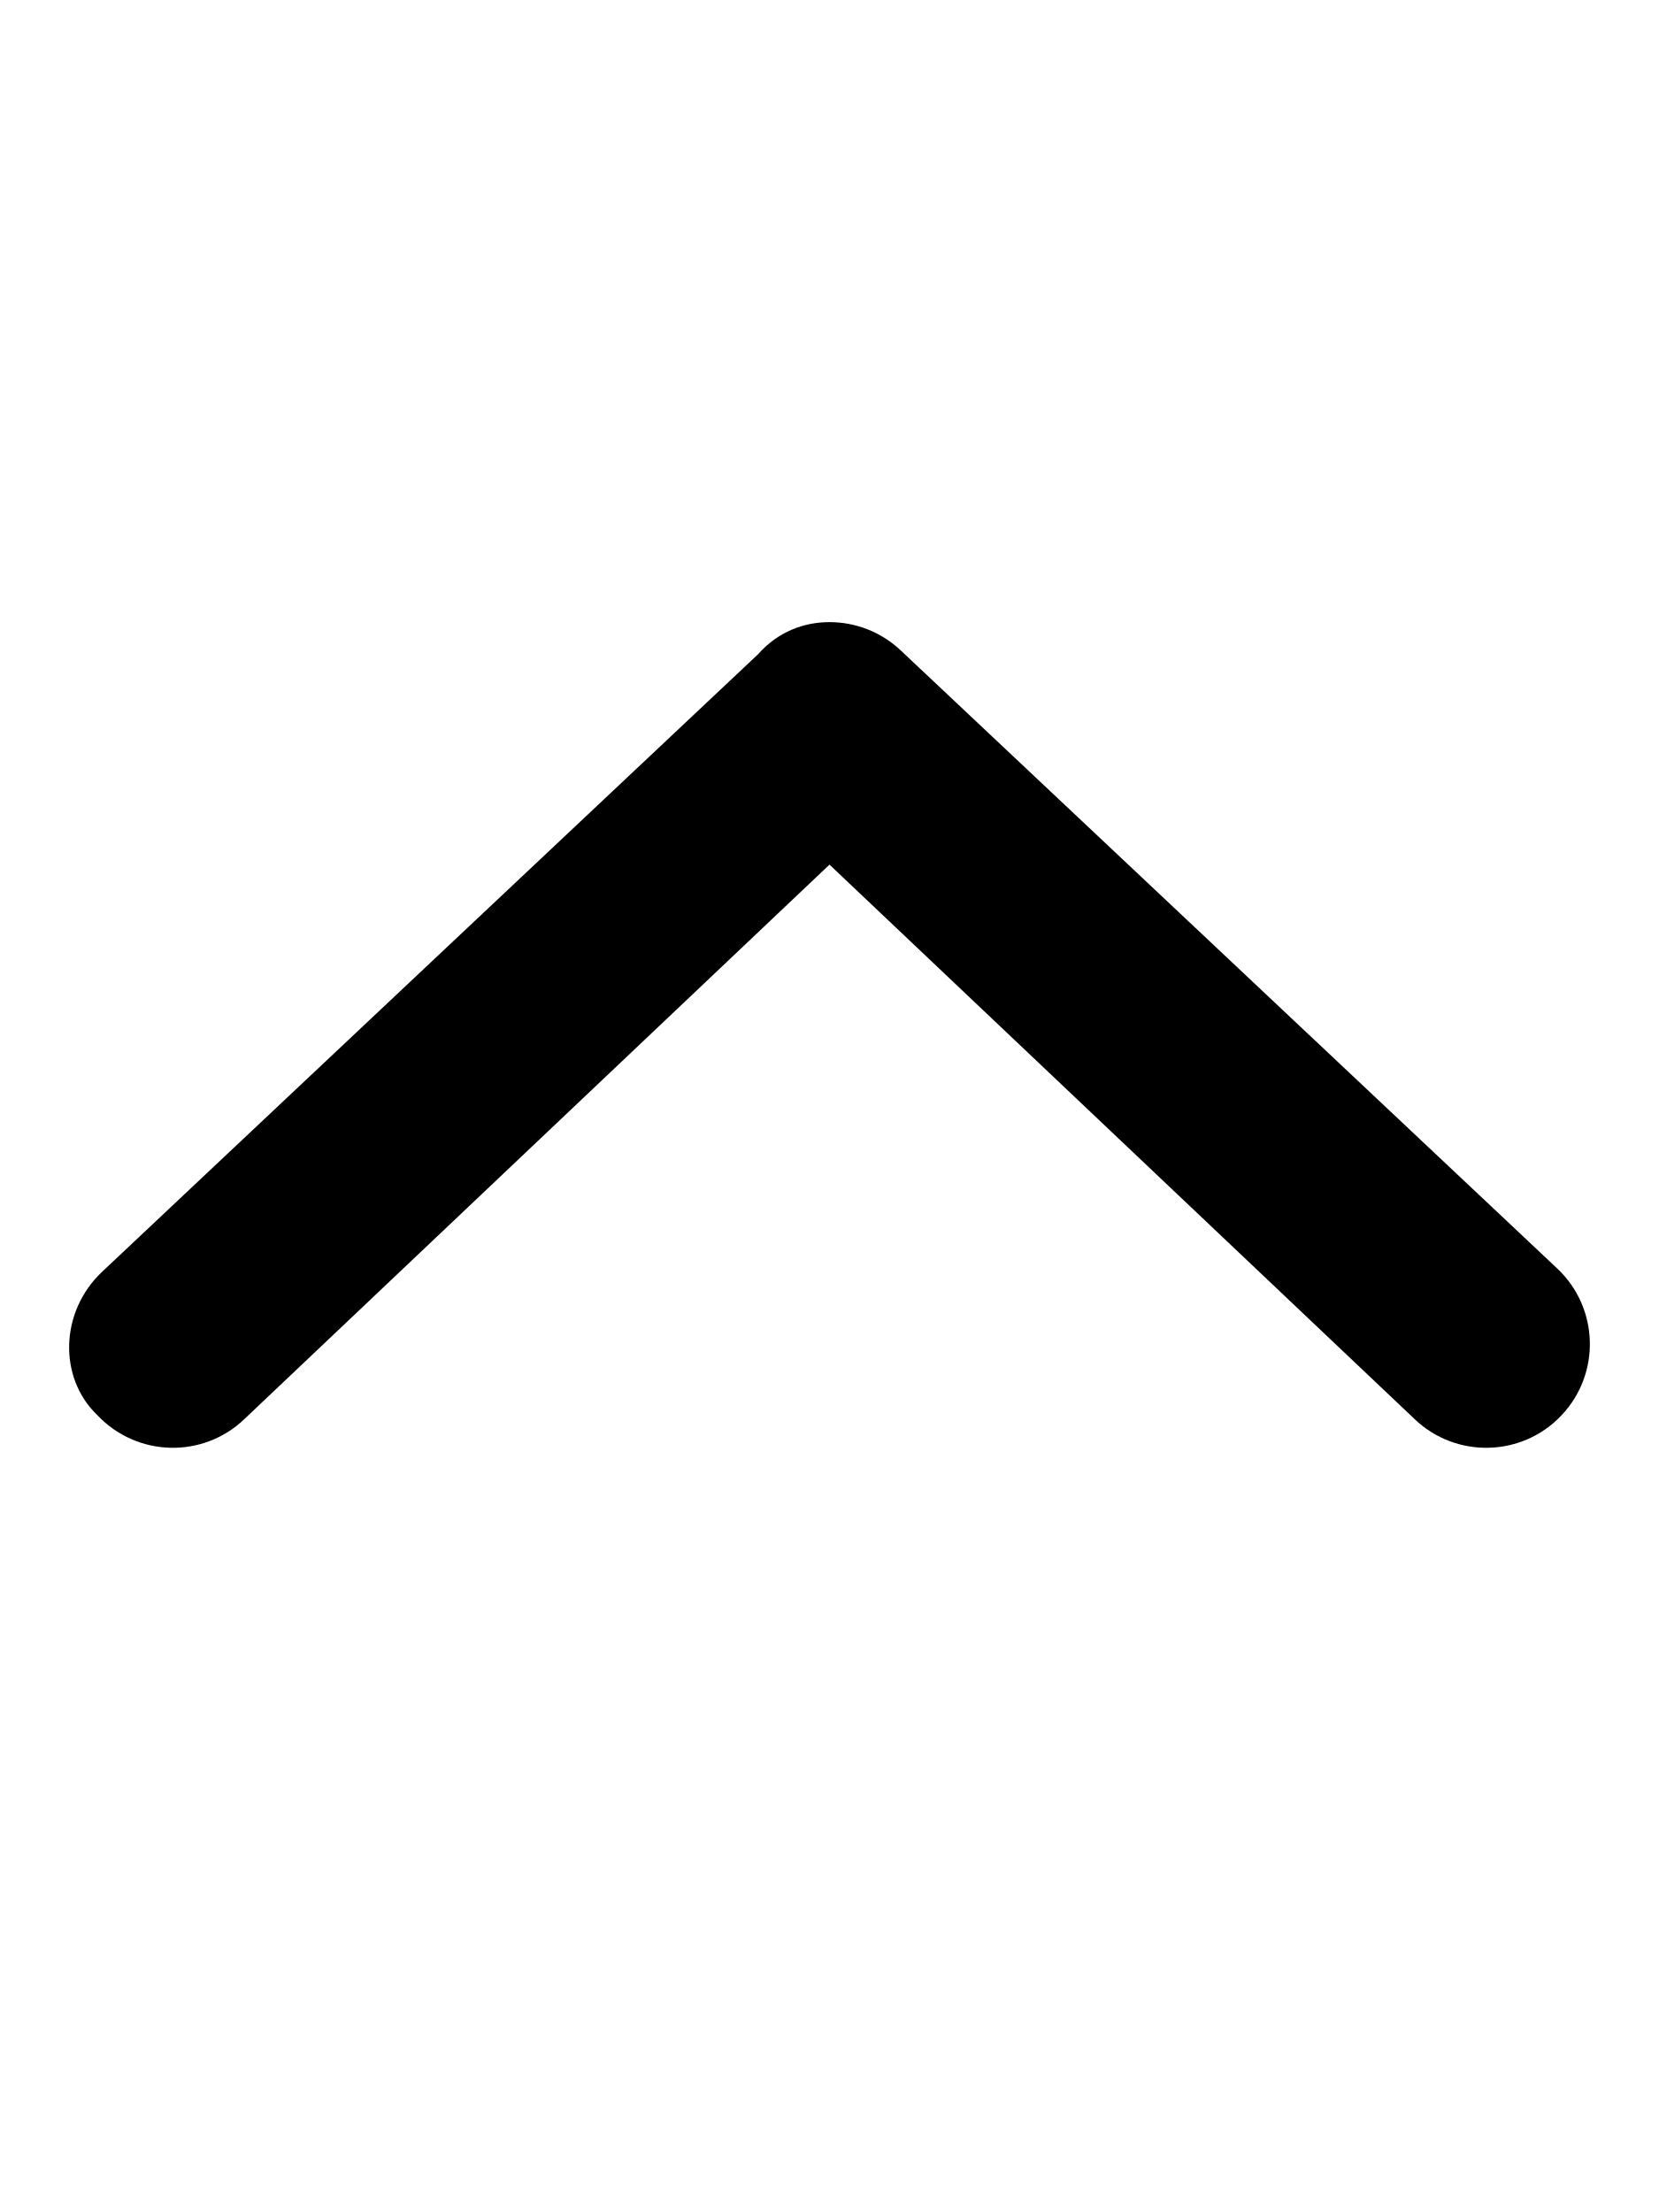
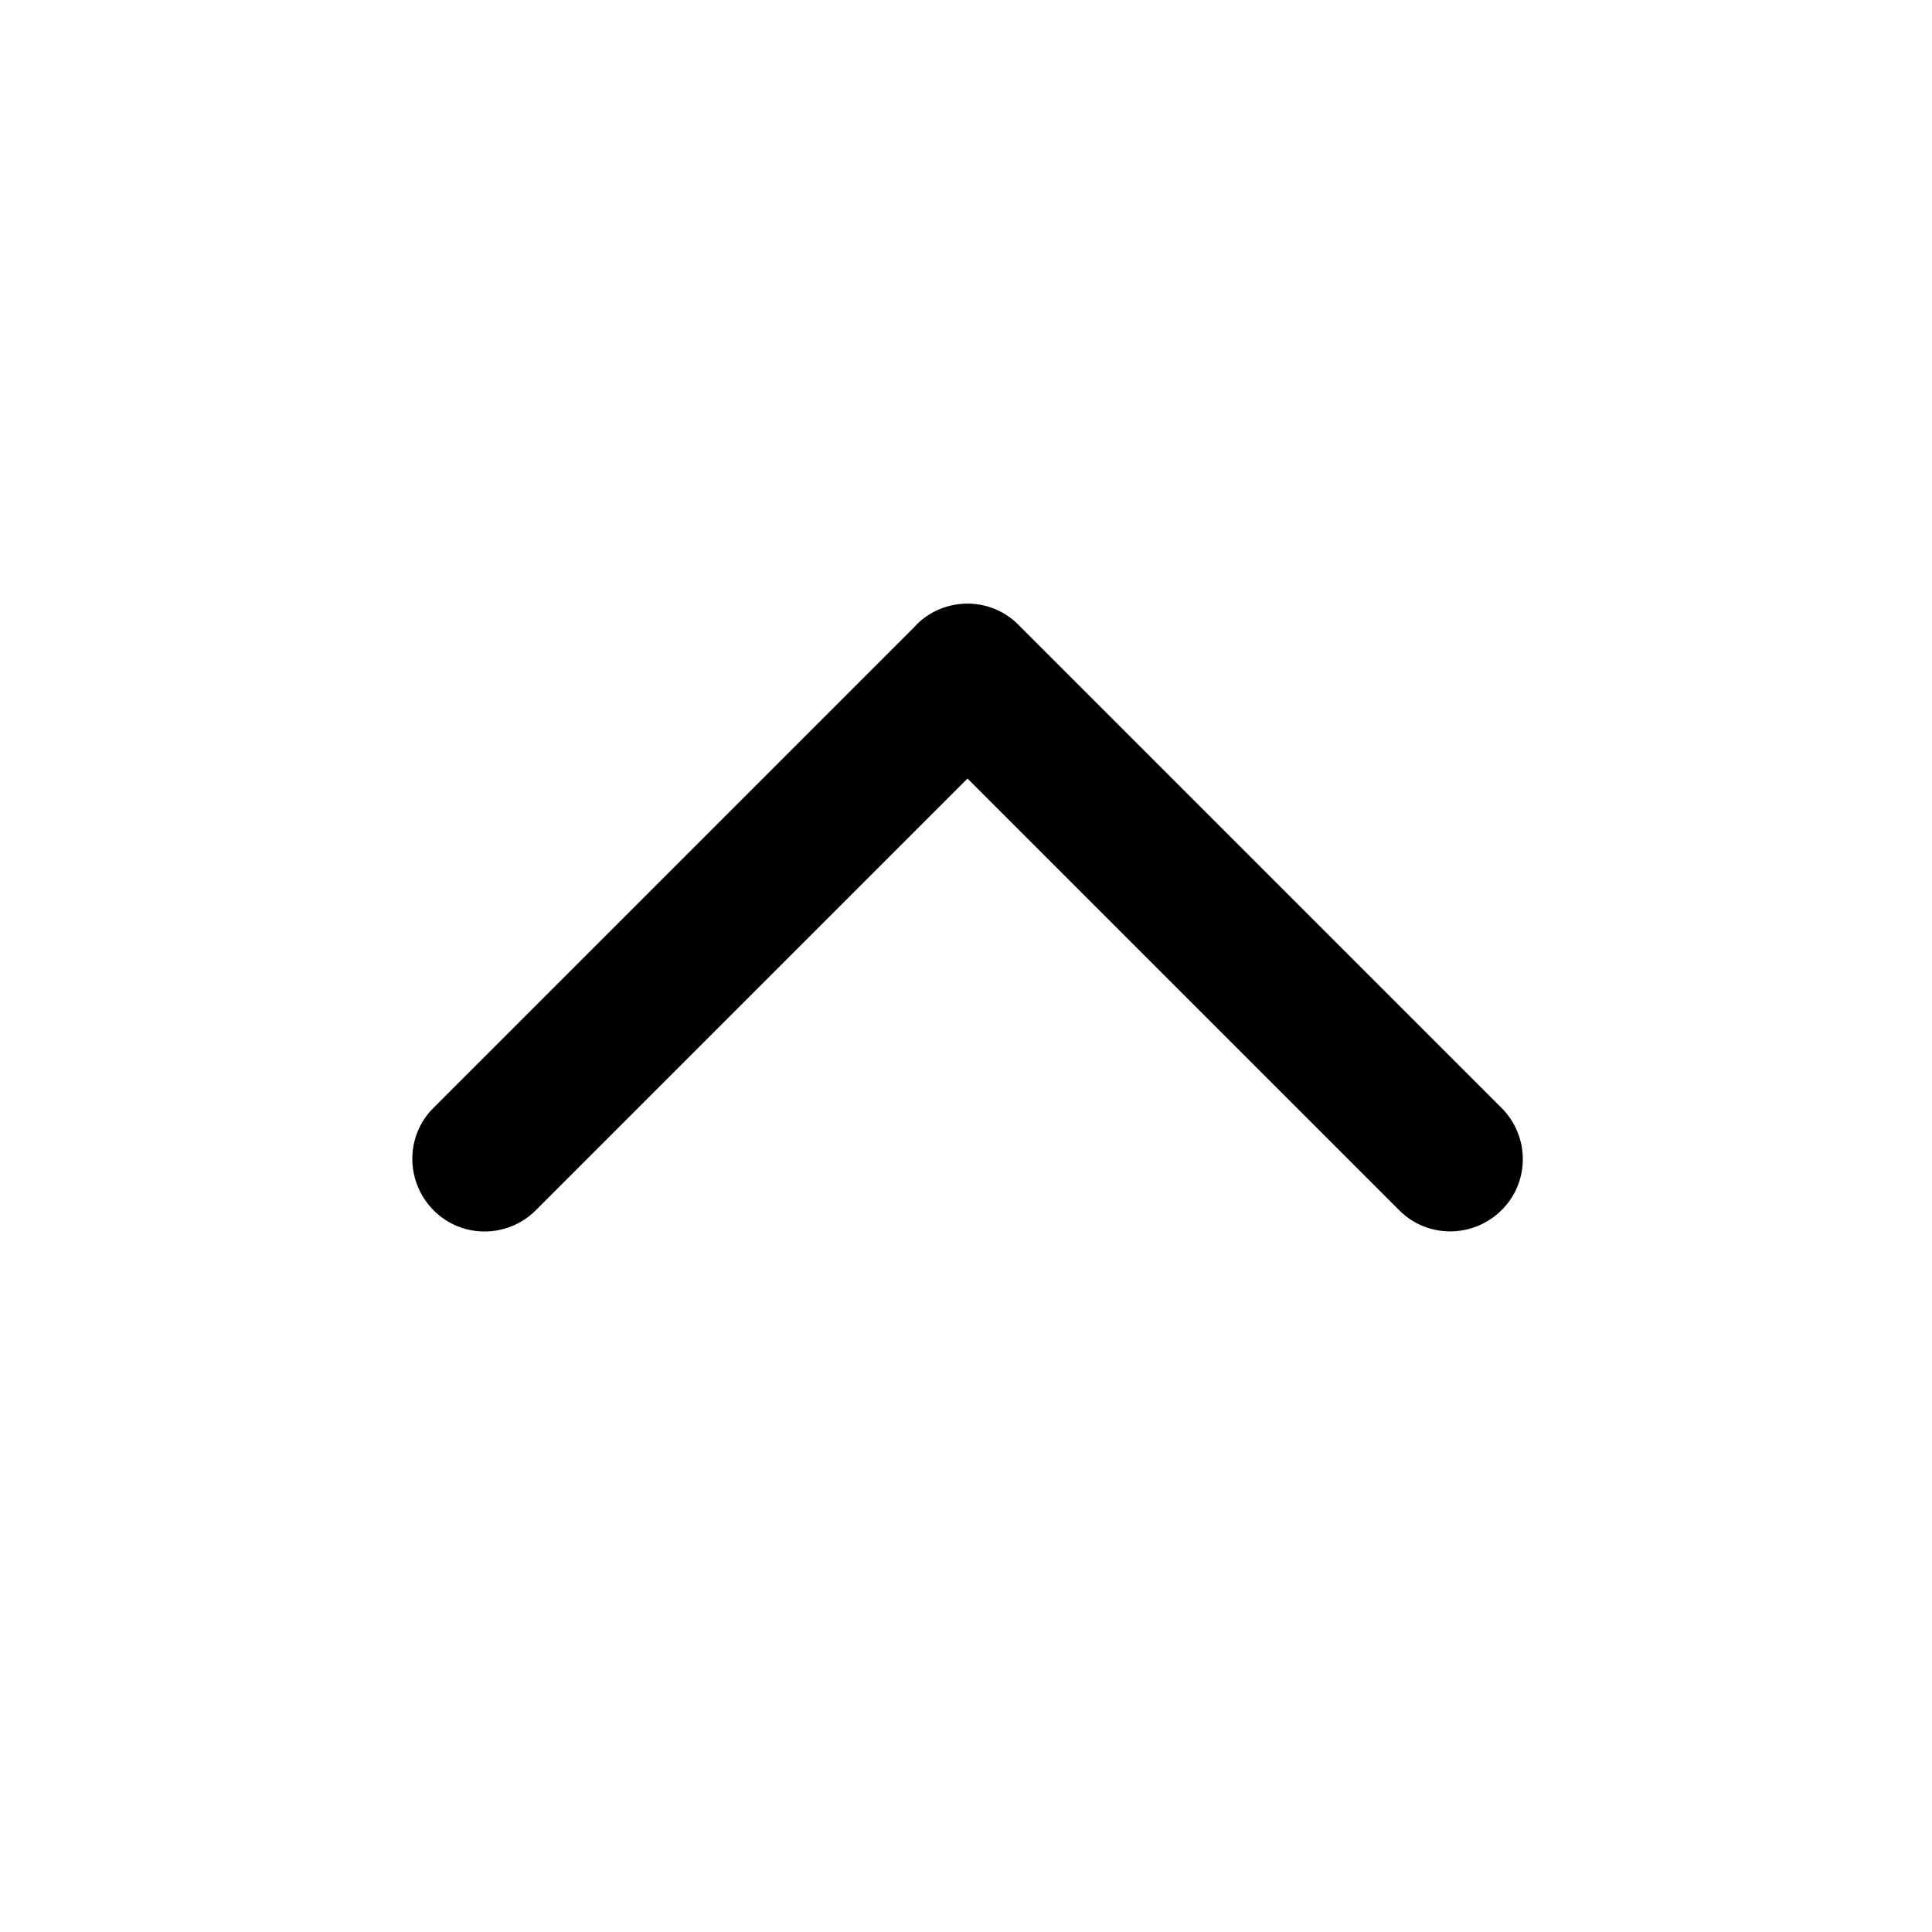
- <svg xmlns="http://www.w3.org/2000/svg" viewBox="0 0 384 512">
-   <path d="M23.5 294.5l152-143.1C180.1 146.2 186.1 144 192 144s11.88 2.188 16.5 6.562l152 143.1c9.625 9.125 10.03 24.31 .938 33.93c-9.125 9.688-24.38 10.03-33.94 .938l-135.5-128.4l-135.5 128.4c-9.562 9.094-24.75 8.75-33.94-.938C13.47 318.9 13.87 303.7 23.5 294.5z" />
+ <svg xmlns="http://www.w3.org/2000/svg" viewBox="0 0 640 640">
+   <path d="M303.5 207C312.9 197.6 328.1 197.6 337.4 207L497.4 367C506.8 376.4 506.8 391.6 497.4 400.9C488 410.2 472.8 410.3 463.5 400.9L320.5 257.9L177.5 400.9C168.1 410.3 152.9 410.3 143.6 400.9C134.3 391.5 134.2 376.3 143.6 367L303.6 207z" />
</svg>
